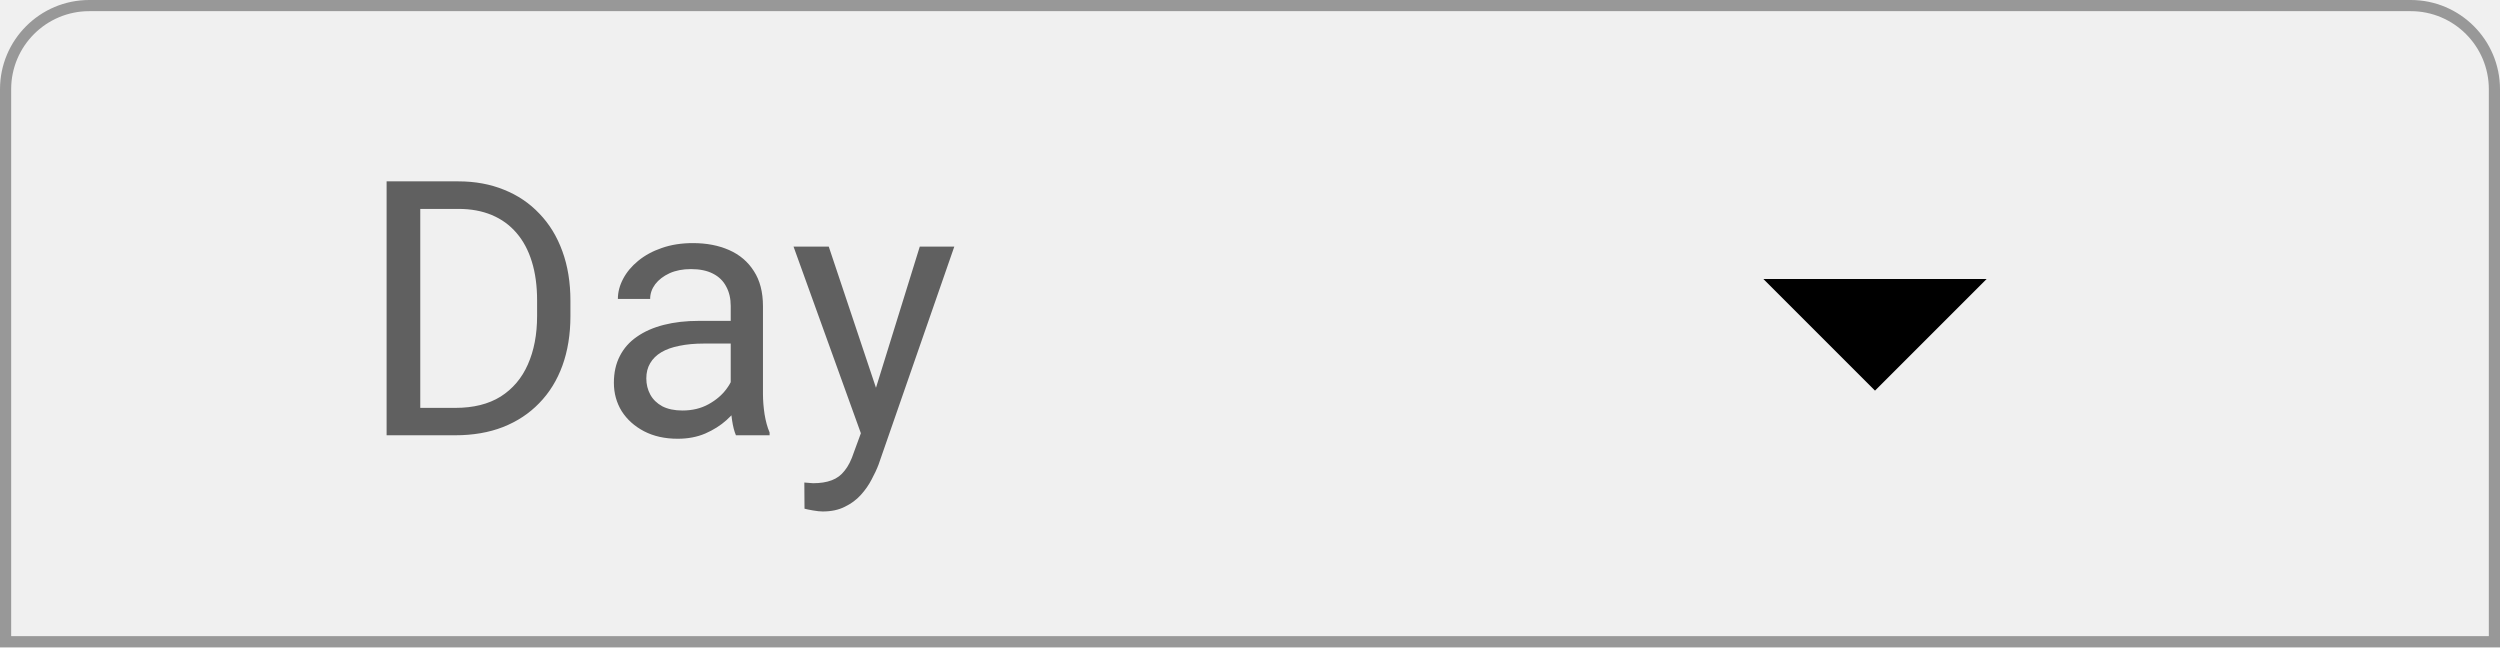
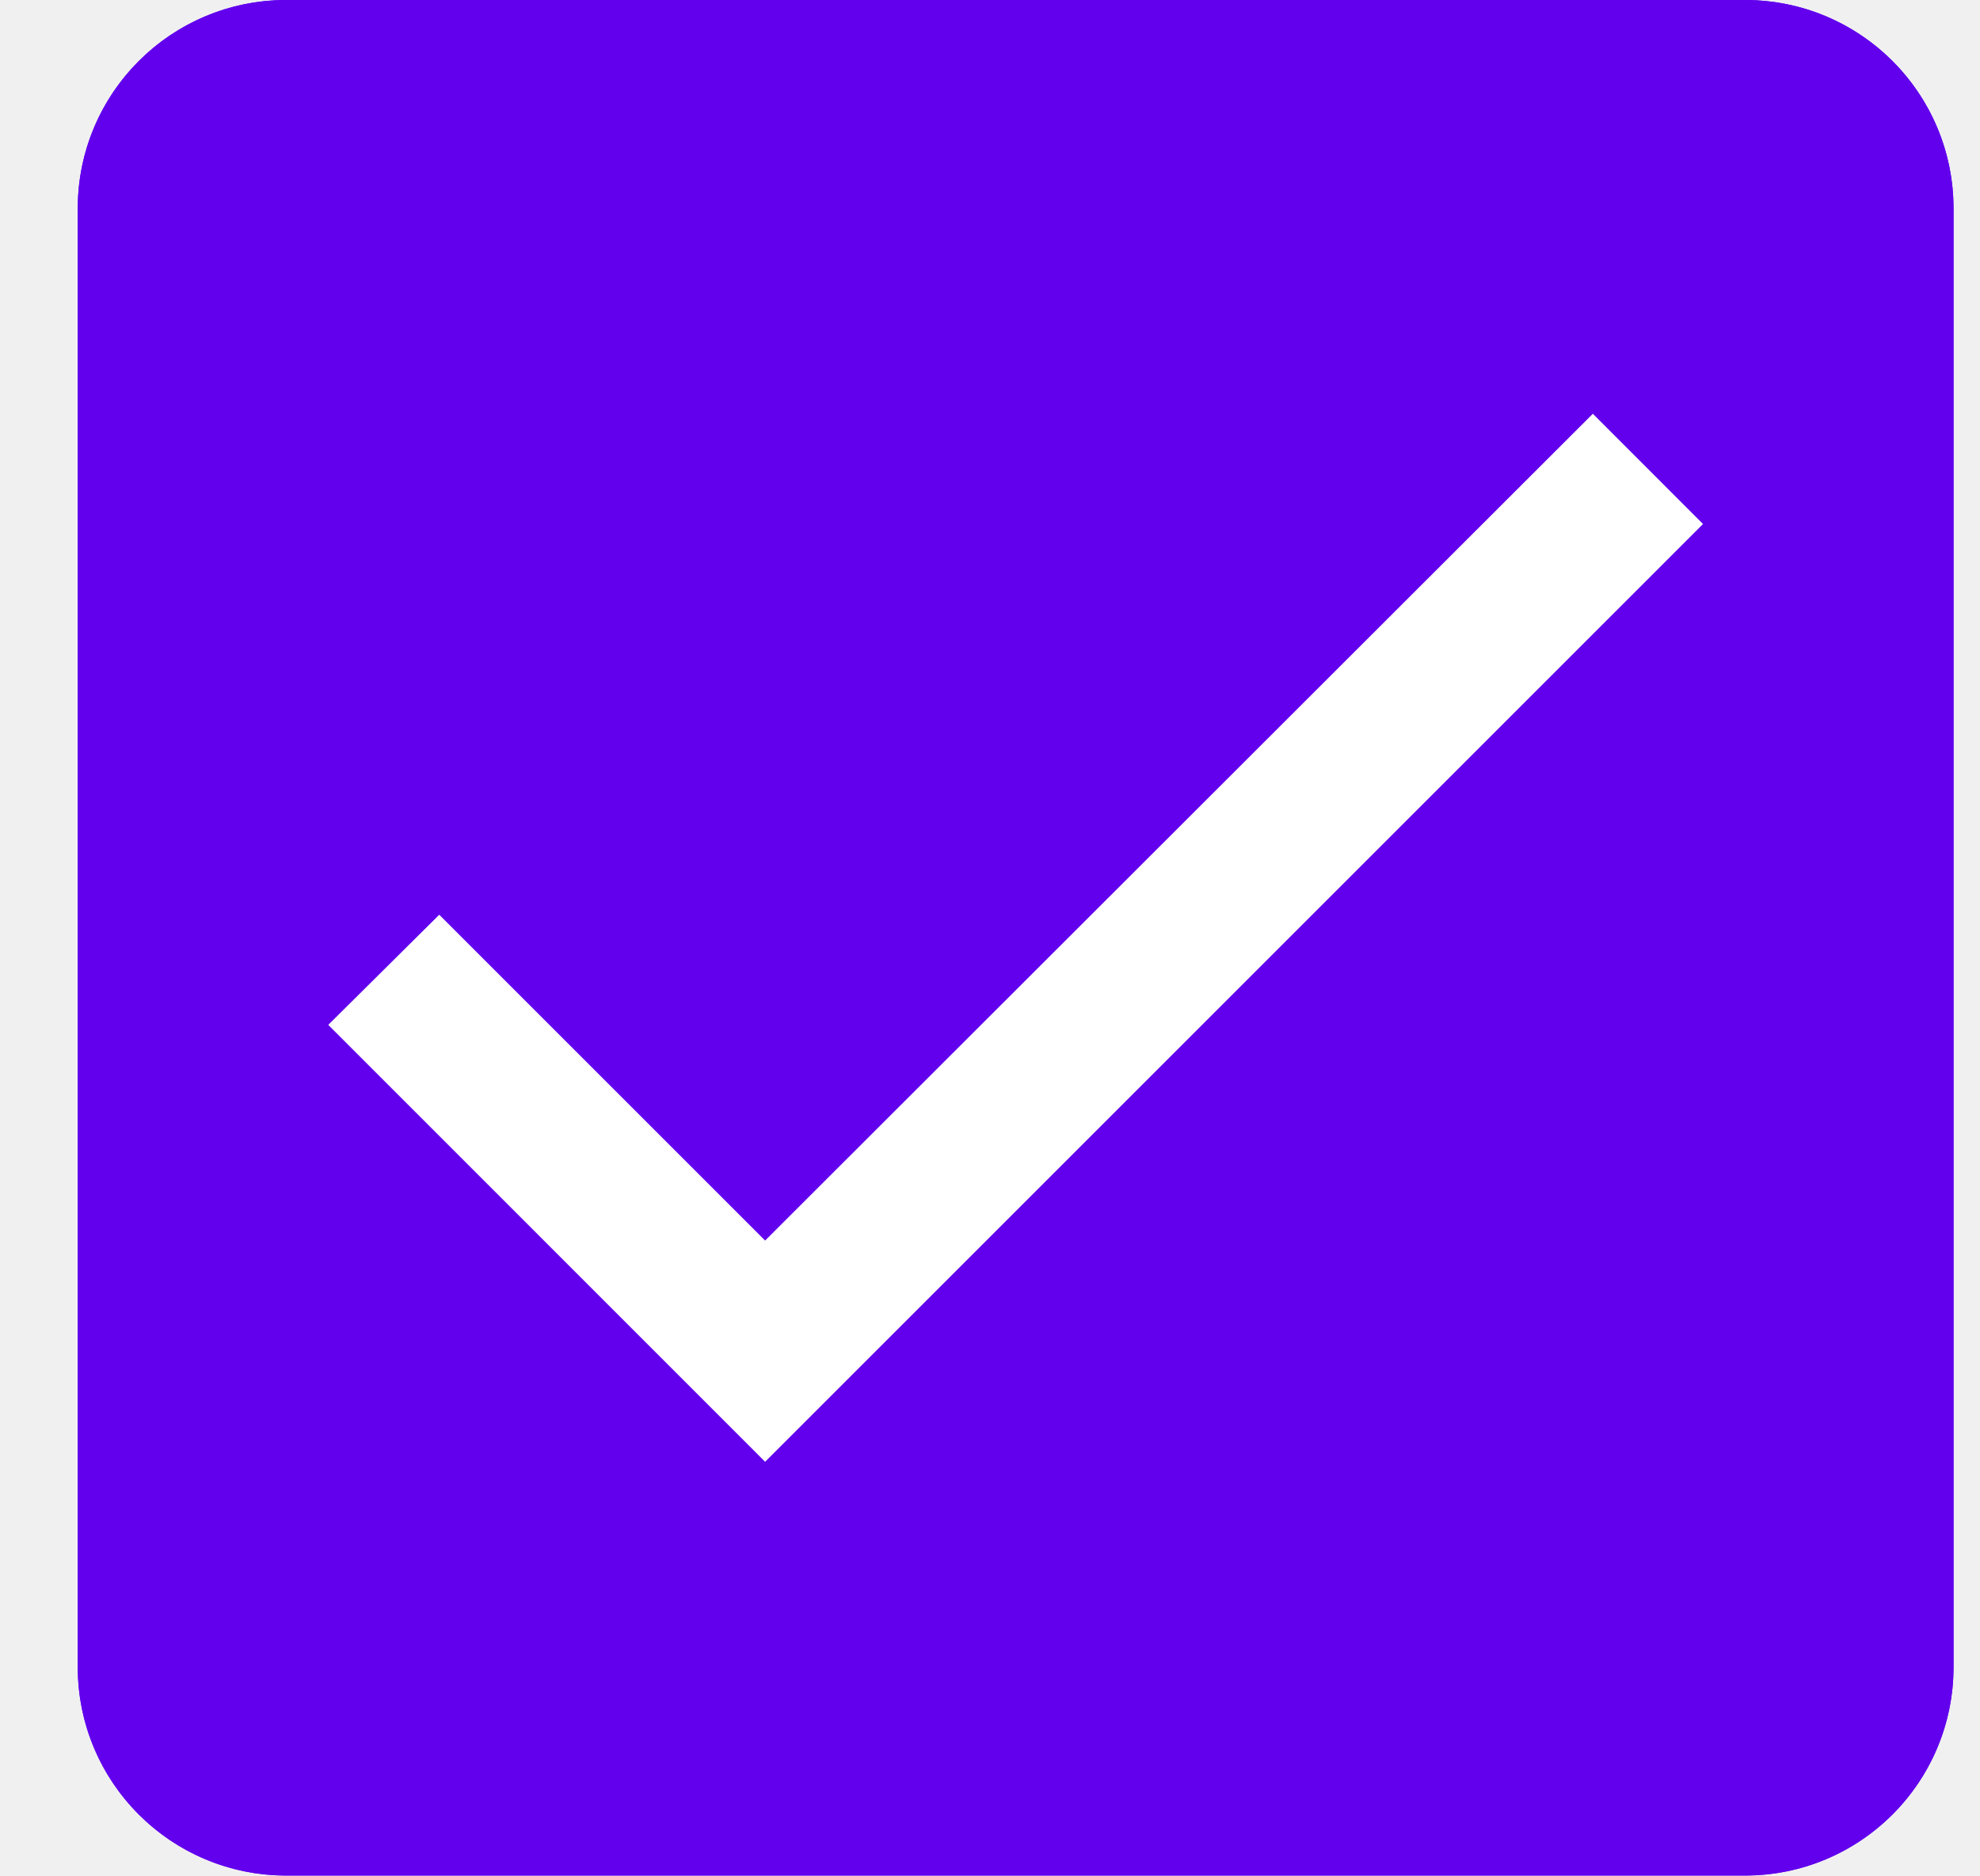
- <svg xmlns="http://www.w3.org/2000/svg" width="112" height="29" viewBox="0 0 112 29" fill="none">
-   <path d="M20.398 19.5H18.023L18.039 18.273H20.398C21.211 18.273 21.888 18.104 22.43 17.766C22.971 17.422 23.378 16.943 23.648 16.328C23.924 15.708 24.062 14.984 24.062 14.156V13.461C24.062 12.81 23.984 12.232 23.828 11.727C23.672 11.216 23.443 10.787 23.141 10.438C22.838 10.083 22.469 9.815 22.031 9.633C21.599 9.451 21.102 9.359 20.539 9.359H17.977V8.125H20.539C21.284 8.125 21.963 8.25 22.578 8.5C23.193 8.745 23.721 9.102 24.164 9.57C24.612 10.034 24.956 10.596 25.195 11.258C25.435 11.914 25.555 12.654 25.555 13.477V14.156C25.555 14.979 25.435 15.721 25.195 16.383C24.956 17.039 24.609 17.599 24.156 18.062C23.708 18.526 23.167 18.883 22.531 19.133C21.901 19.378 21.19 19.5 20.398 19.5ZM18.828 8.125V19.5H17.32V8.125H18.828ZM32.736 18.055V13.703C32.736 13.37 32.668 13.081 32.533 12.836C32.403 12.586 32.205 12.393 31.939 12.258C31.673 12.122 31.345 12.055 30.955 12.055C30.59 12.055 30.27 12.117 29.994 12.242C29.723 12.367 29.509 12.531 29.353 12.734C29.202 12.938 29.127 13.156 29.127 13.391H27.681C27.681 13.088 27.759 12.789 27.916 12.492C28.072 12.195 28.296 11.927 28.587 11.688C28.884 11.443 29.238 11.25 29.65 11.109C30.067 10.963 30.53 10.891 31.041 10.891C31.655 10.891 32.197 10.995 32.666 11.203C33.14 11.412 33.509 11.727 33.775 12.148C34.046 12.565 34.181 13.088 34.181 13.719V17.656C34.181 17.938 34.205 18.237 34.252 18.555C34.304 18.872 34.379 19.146 34.478 19.375V19.5H32.97C32.897 19.333 32.84 19.112 32.798 18.836C32.757 18.555 32.736 18.294 32.736 18.055ZM32.986 14.375L33.002 15.391H31.541C31.129 15.391 30.762 15.425 30.439 15.492C30.116 15.555 29.845 15.651 29.627 15.781C29.408 15.912 29.241 16.076 29.127 16.273C29.012 16.466 28.955 16.693 28.955 16.953C28.955 17.219 29.015 17.461 29.134 17.68C29.254 17.898 29.434 18.073 29.673 18.203C29.918 18.328 30.218 18.391 30.572 18.391C31.015 18.391 31.405 18.297 31.744 18.109C32.082 17.922 32.35 17.693 32.548 17.422C32.752 17.151 32.861 16.888 32.877 16.633L33.494 17.328C33.457 17.547 33.358 17.789 33.197 18.055C33.035 18.32 32.819 18.576 32.548 18.82C32.283 19.06 31.965 19.26 31.595 19.422C31.231 19.578 30.819 19.656 30.361 19.656C29.788 19.656 29.285 19.544 28.853 19.32C28.426 19.096 28.093 18.797 27.853 18.422C27.619 18.042 27.502 17.617 27.502 17.148C27.502 16.695 27.59 16.297 27.767 15.953C27.944 15.604 28.2 15.315 28.533 15.086C28.866 14.852 29.267 14.675 29.736 14.555C30.205 14.435 30.728 14.375 31.306 14.375H32.986ZM38.855 18.625L41.206 11.047H42.753L39.362 20.805C39.284 21.013 39.18 21.237 39.05 21.477C38.925 21.721 38.764 21.953 38.566 22.172C38.368 22.391 38.128 22.568 37.847 22.703C37.571 22.844 37.24 22.914 36.855 22.914C36.74 22.914 36.594 22.898 36.417 22.867C36.24 22.836 36.115 22.81 36.042 22.789L36.034 21.617C36.076 21.622 36.141 21.628 36.23 21.633C36.323 21.643 36.389 21.648 36.425 21.648C36.753 21.648 37.032 21.604 37.261 21.516C37.49 21.432 37.683 21.289 37.839 21.086C38.001 20.888 38.139 20.615 38.253 20.266L38.855 18.625ZM37.128 11.047L39.323 17.609L39.698 19.133L38.659 19.664L35.55 11.047H37.128Z" fill="black" fill-opacity="0.6" />
-   <path d="M79 12.5L84 17.5L89 12.5H79Z" fill="black" />
-   <path d="M4 0.25H108C110.071 0.25 111.75 1.929 111.75 4V28.75H0.25V4C0.25 1.929 1.929 0.25 4 0.25Z" stroke="#989898" stroke-width="0.5" />
+ <svg xmlns="http://www.w3.org/2000/svg" width="19" height="18" viewBox="0 0 19 18" fill="none">
+   <g clip-path="url(#clip0_63_3106)">
+     <path d="M0.746 2C0.746 0.895 1.642 0 2.746 0H16.746C17.851 0 18.746 0.895 18.746 2V16C18.746 17.105 17.851 18 16.746 18H2.746C1.642 18 0.746 17.105 0.746 16V2Z" fill="#6200EE" />
+     <path d="M7.342 11.906L4.215 8.779L3.15 9.836L7.342 14.029L16.342 5.029L15.285 3.971L7.342 11.906Z" fill="white" />
+   </g>
+   <path d="M2.746 1H16.746C17.298 1 17.746 1.448 17.746 2V16C17.746 16.552 17.298 17 16.746 17H2.746C2.194 17 1.746 16.552 1.746 16V2C1.746 1.448 2.194 1 2.746 1Z" stroke="#6200EE" stroke-width="2" />
+   <defs>
+     <clipPath id="clip0_63_3106">
+       <path d="M0.746 2C0.746 0.895 1.642 0 2.746 0H16.746C17.851 0 18.746 0.895 18.746 2V16C18.746 17.105 17.851 18 16.746 18H2.746C1.642 18 0.746 17.105 0.746 16V2Z" fill="white" />
+     </clipPath>
+   </defs>
</svg>
